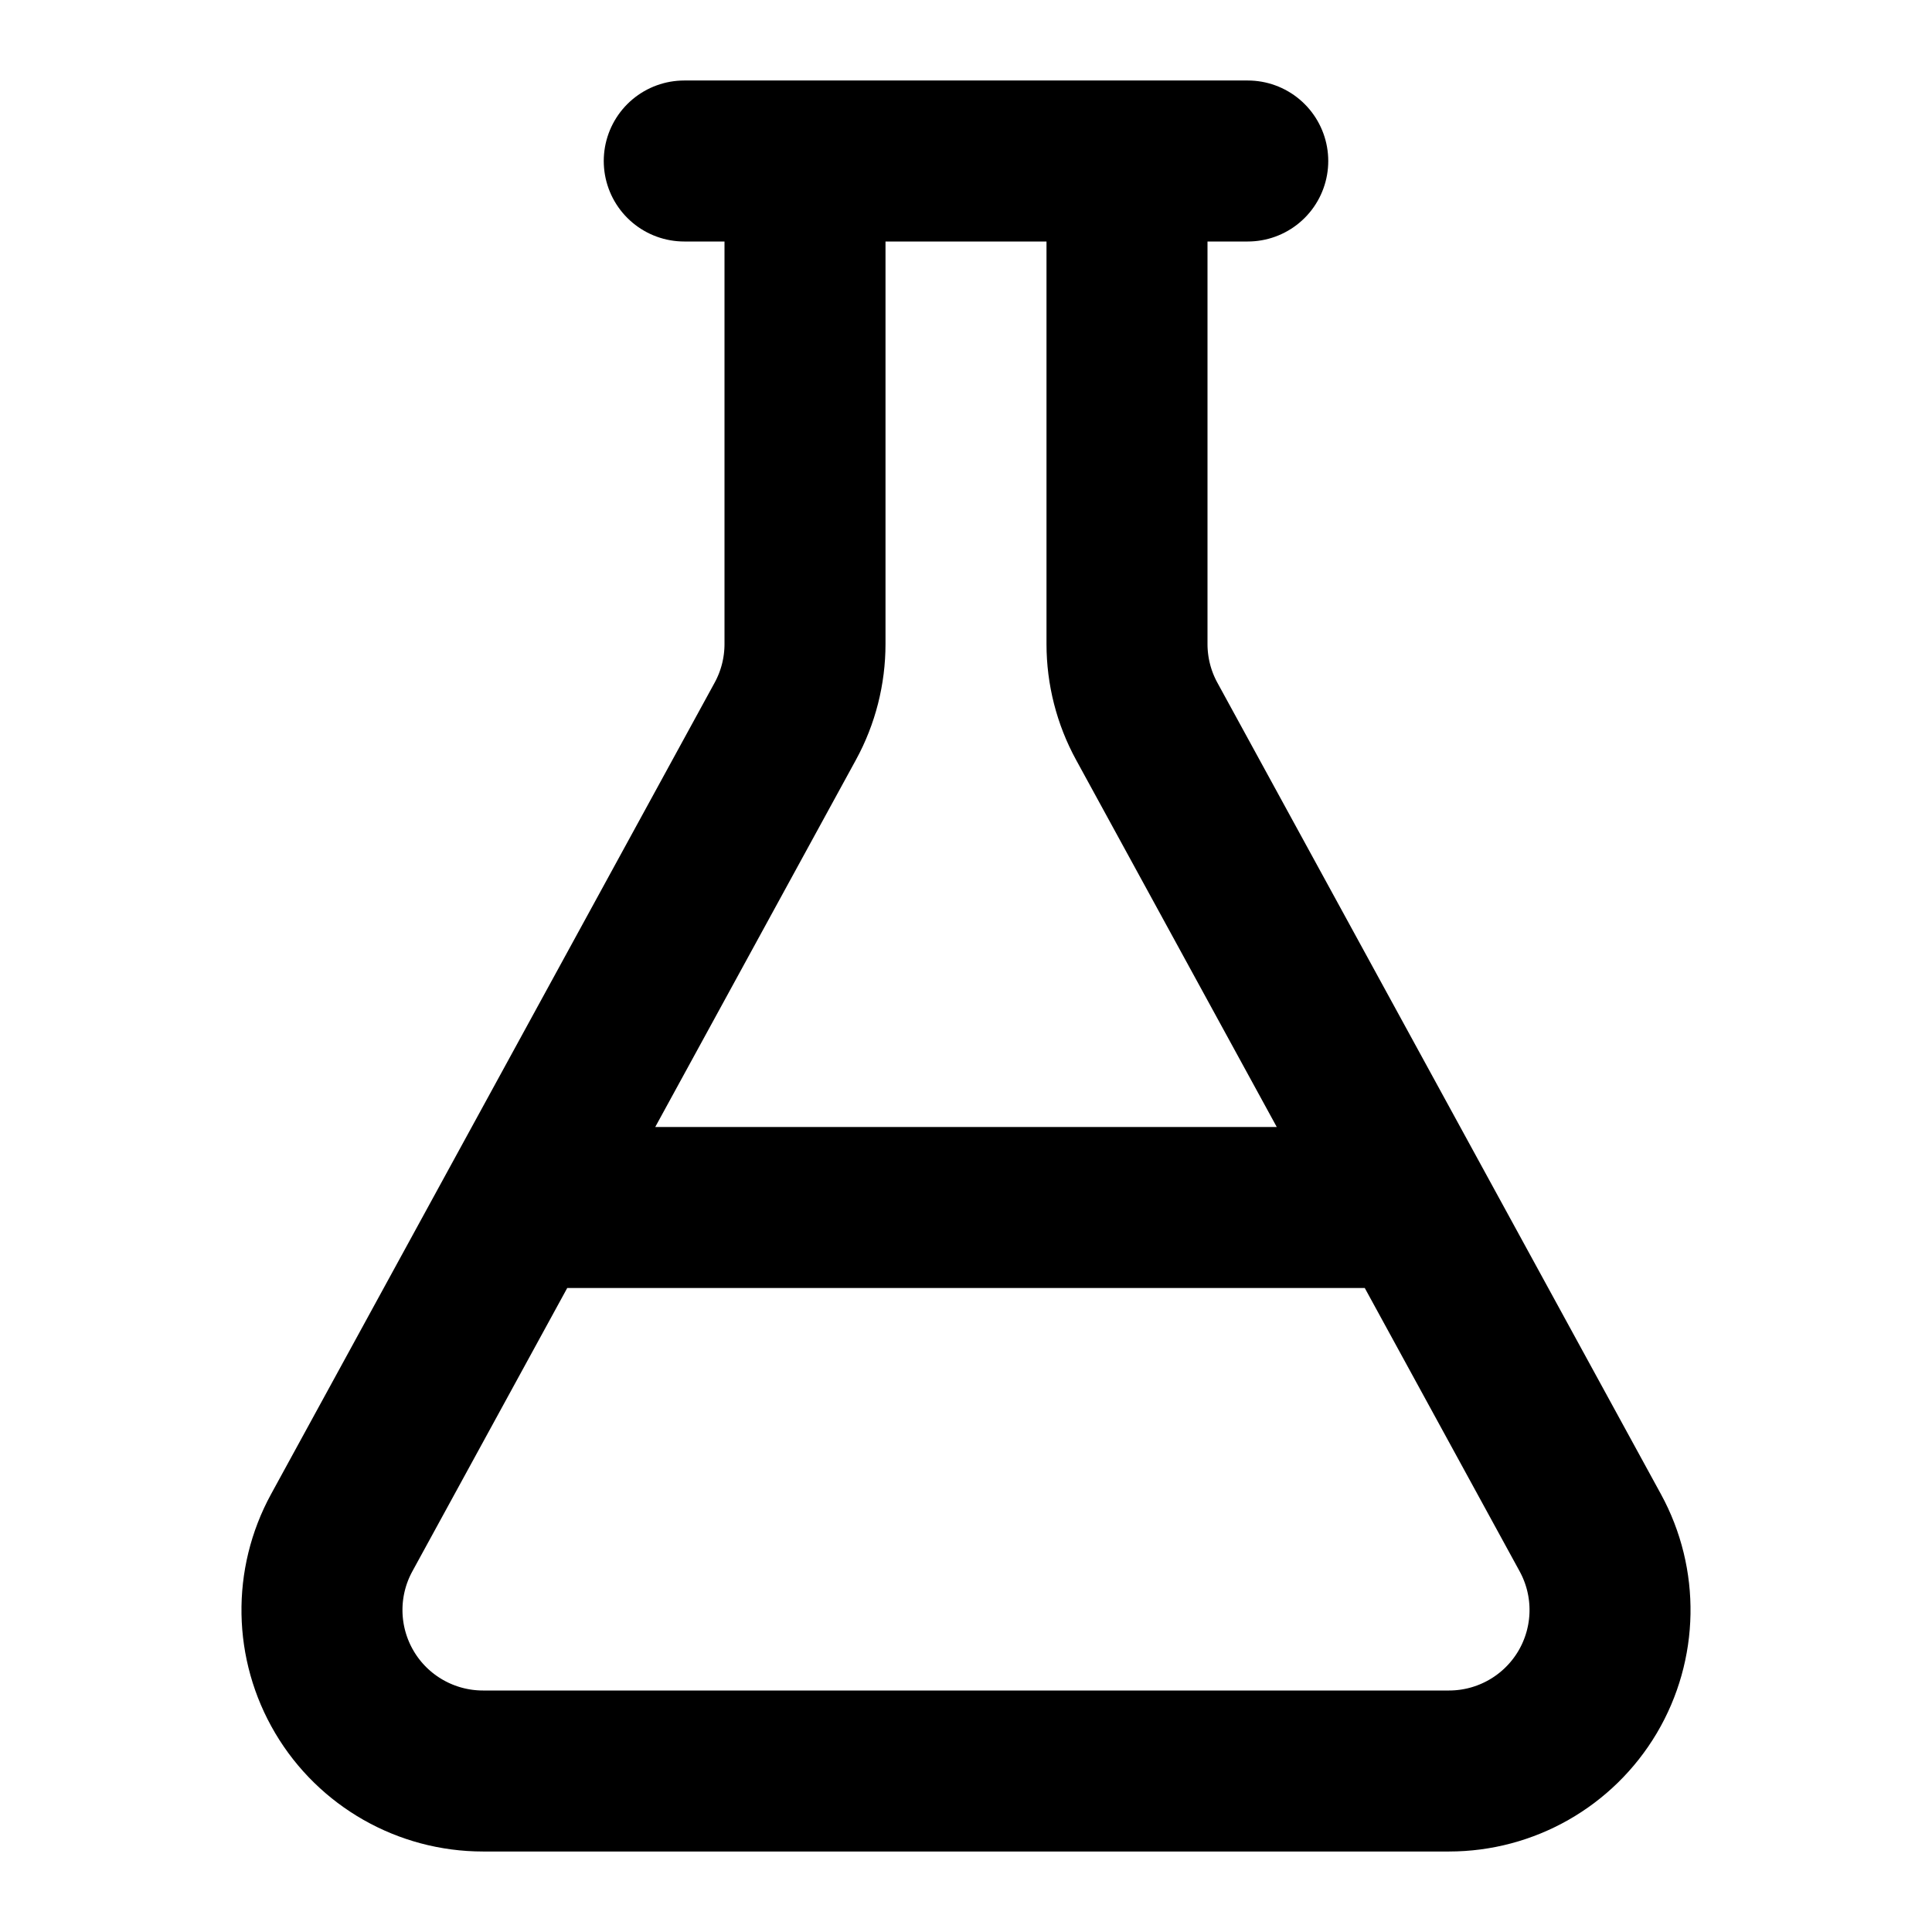
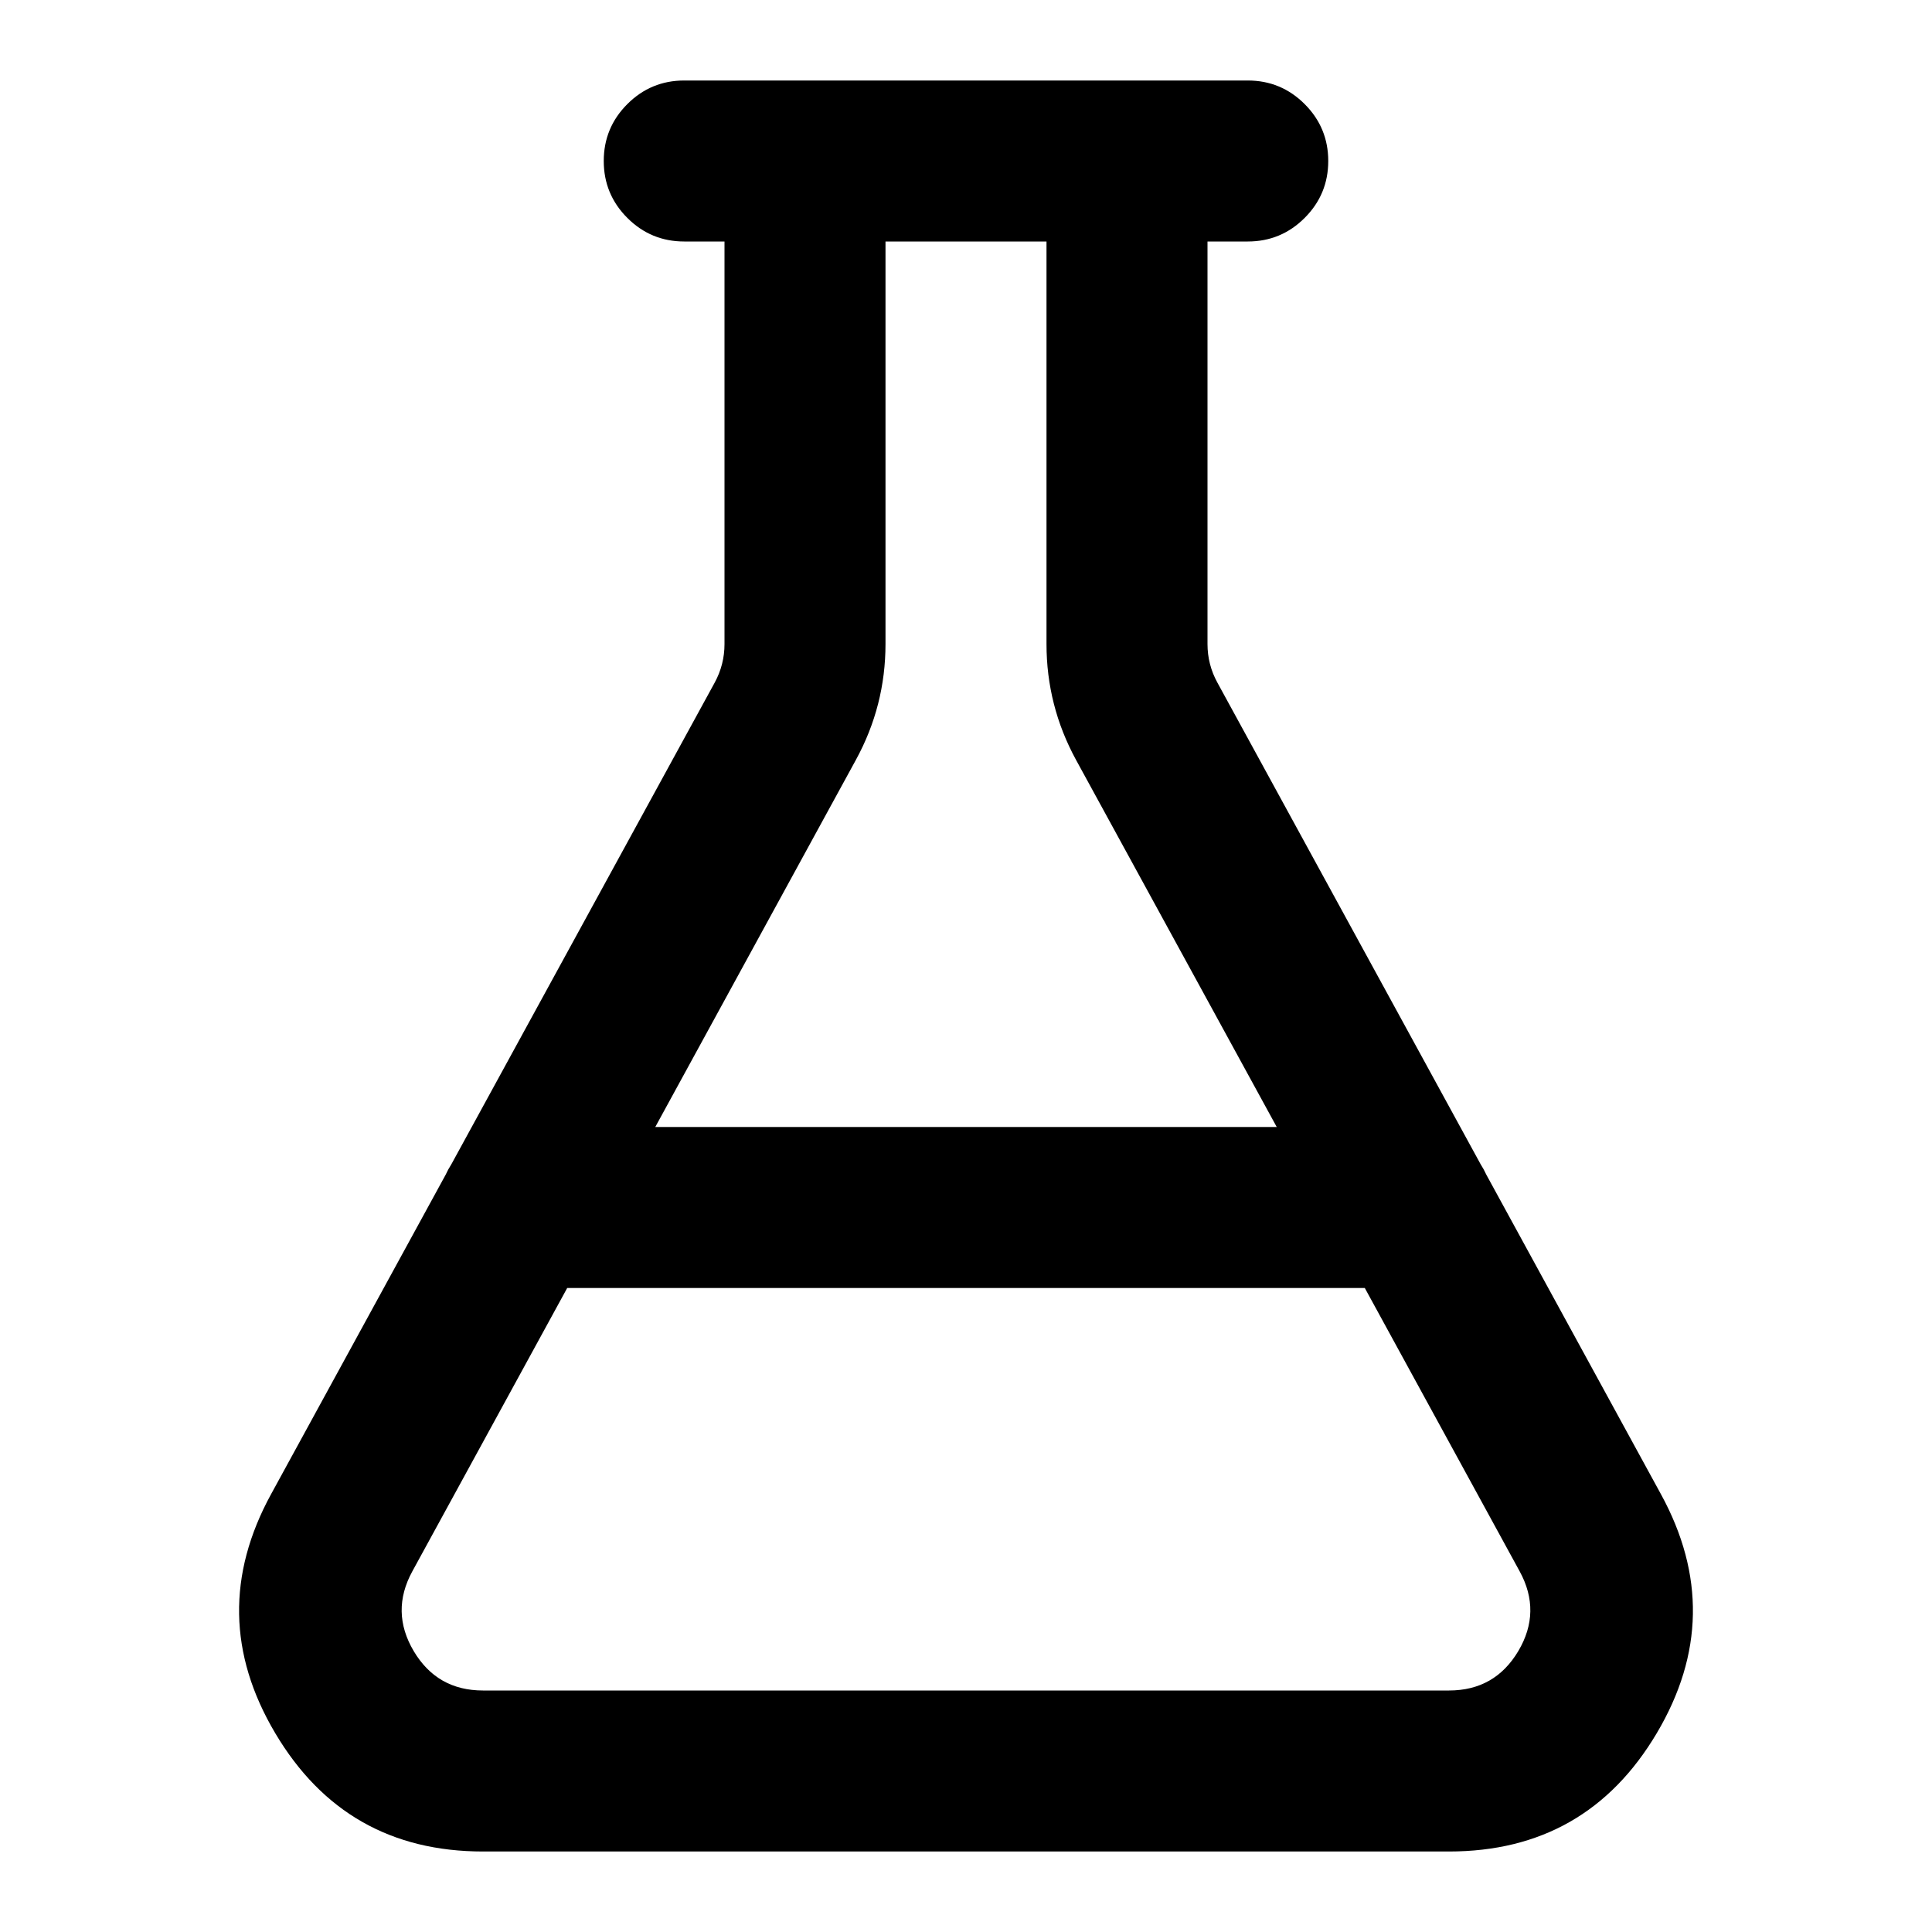
<svg xmlns="http://www.w3.org/2000/svg" width="24" height="24" viewBox="0 0 24 24">
-   <path d="M14 2 L14 8 C14 8.335 14.084 8.666 14.245 8.96 L19.755 19.04 C20.094 19.66 20.081 20.412 19.721 21.02 C19.36 21.628 18.706 22 18 22 L6 22 C5.294 22 4.639 21.628 4.279 21.02 C3.919 20.412 3.906 19.66 4.245 19.04 L9.755 8.96 C9.916 8.666 10 8.335 10 8 L10 2 M6.453 15 L17.547 15 M8.5 2 L15.5 2" fill="none" stroke="#000" stroke-width="2" stroke-linecap="round" stroke-linejoin="round" />
+   <path fill="#000" d="M8.5 1H15.5Q15.914 1 16.207 1.293Q16.5 1.586 16.5 2Q16.5 2.414 16.207 2.707Q15.914 3 15.5 3H15V8Q15 8.256 15.123 8.48L18.392 14.461Q18.433 14.525 18.464 14.593L20.632 18.56Q21.453 20.06 20.581 21.53Q19.709 23 18 23H6Q4.291 23 3.419 21.53Q2.547 20.06 3.368 18.56L5.536 14.593Q5.567 14.525 5.608 14.461L8.878 8.48Q9 8.256 9 8V3H8.5Q8.086 3 7.793 2.707Q7.5 2.414 7.5 2Q7.5 1.586 7.793 1.293Q8.086 1 8.5 1ZM16.954 16H7.046L5.122 19.52Q4.849 20.02 5.139 20.51Q5.43 21 6 21H18Q18.57 21 18.861 20.51Q19.151 20.02 18.878 19.52L16.954 16ZM13 3H11V8Q11 8.767 10.632 9.44L8.14 14H15.86L13.367 9.44Q13 8.767 13 8V3Z" />
</svg>
